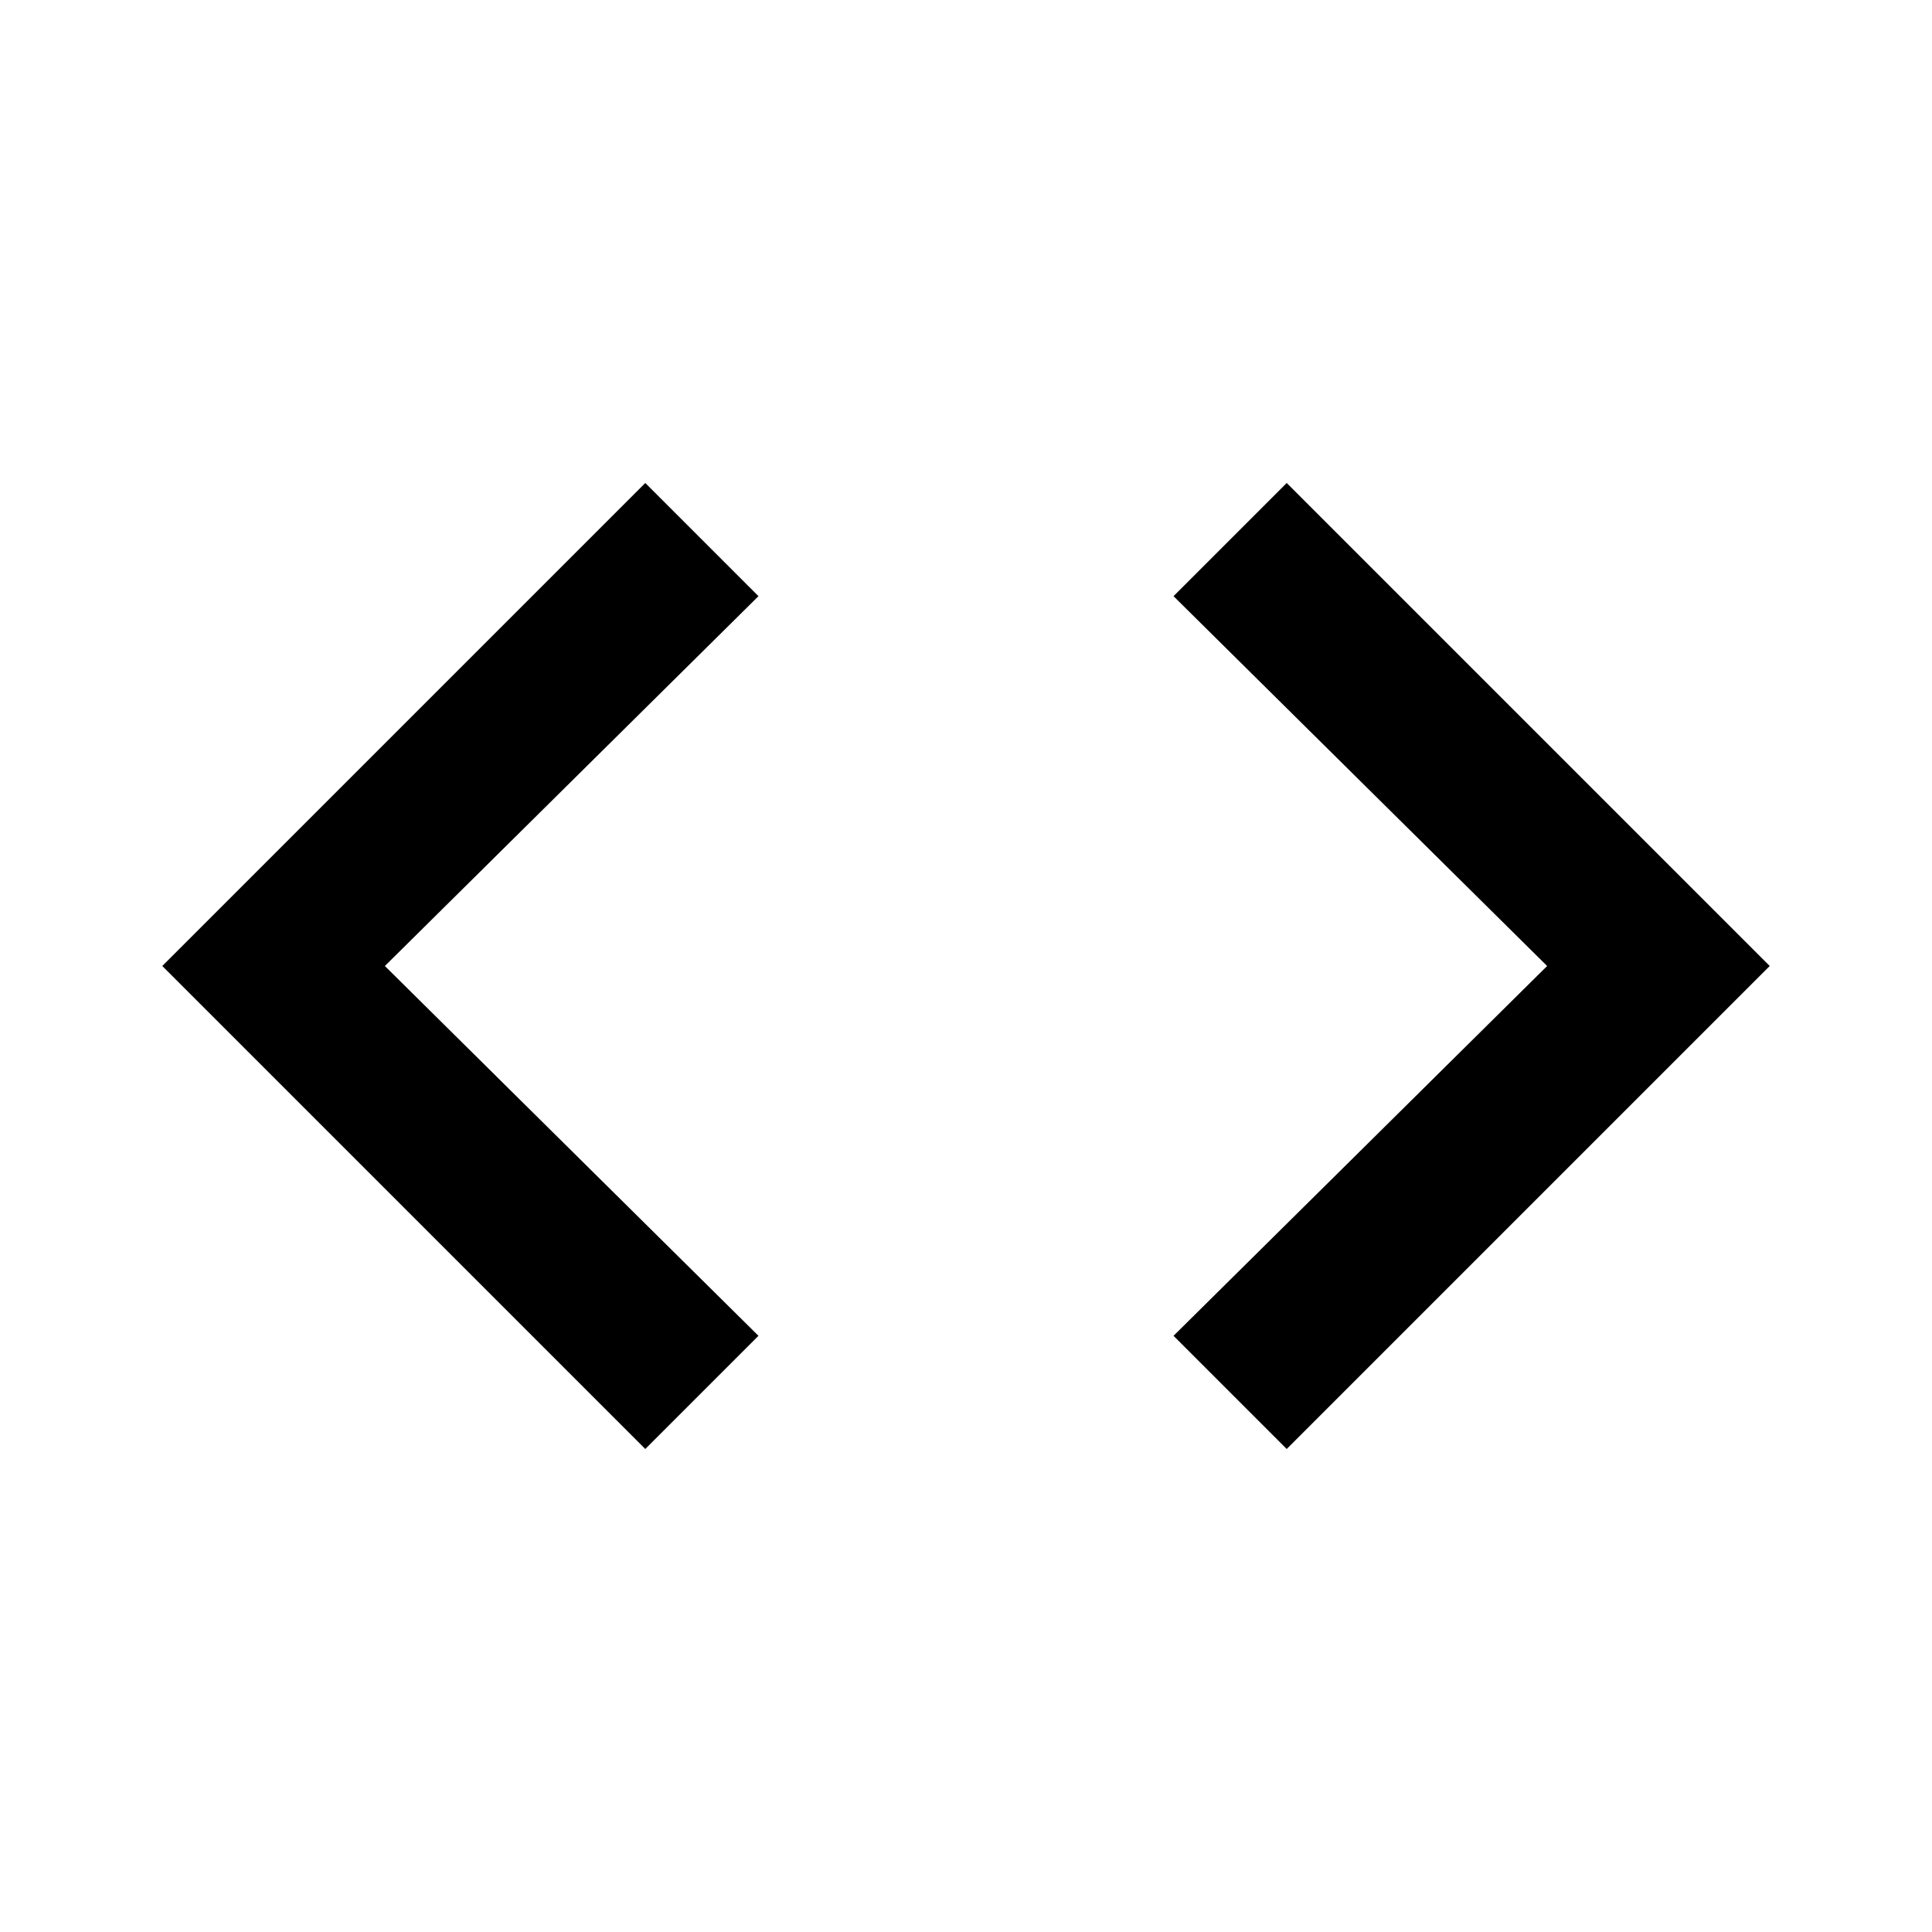
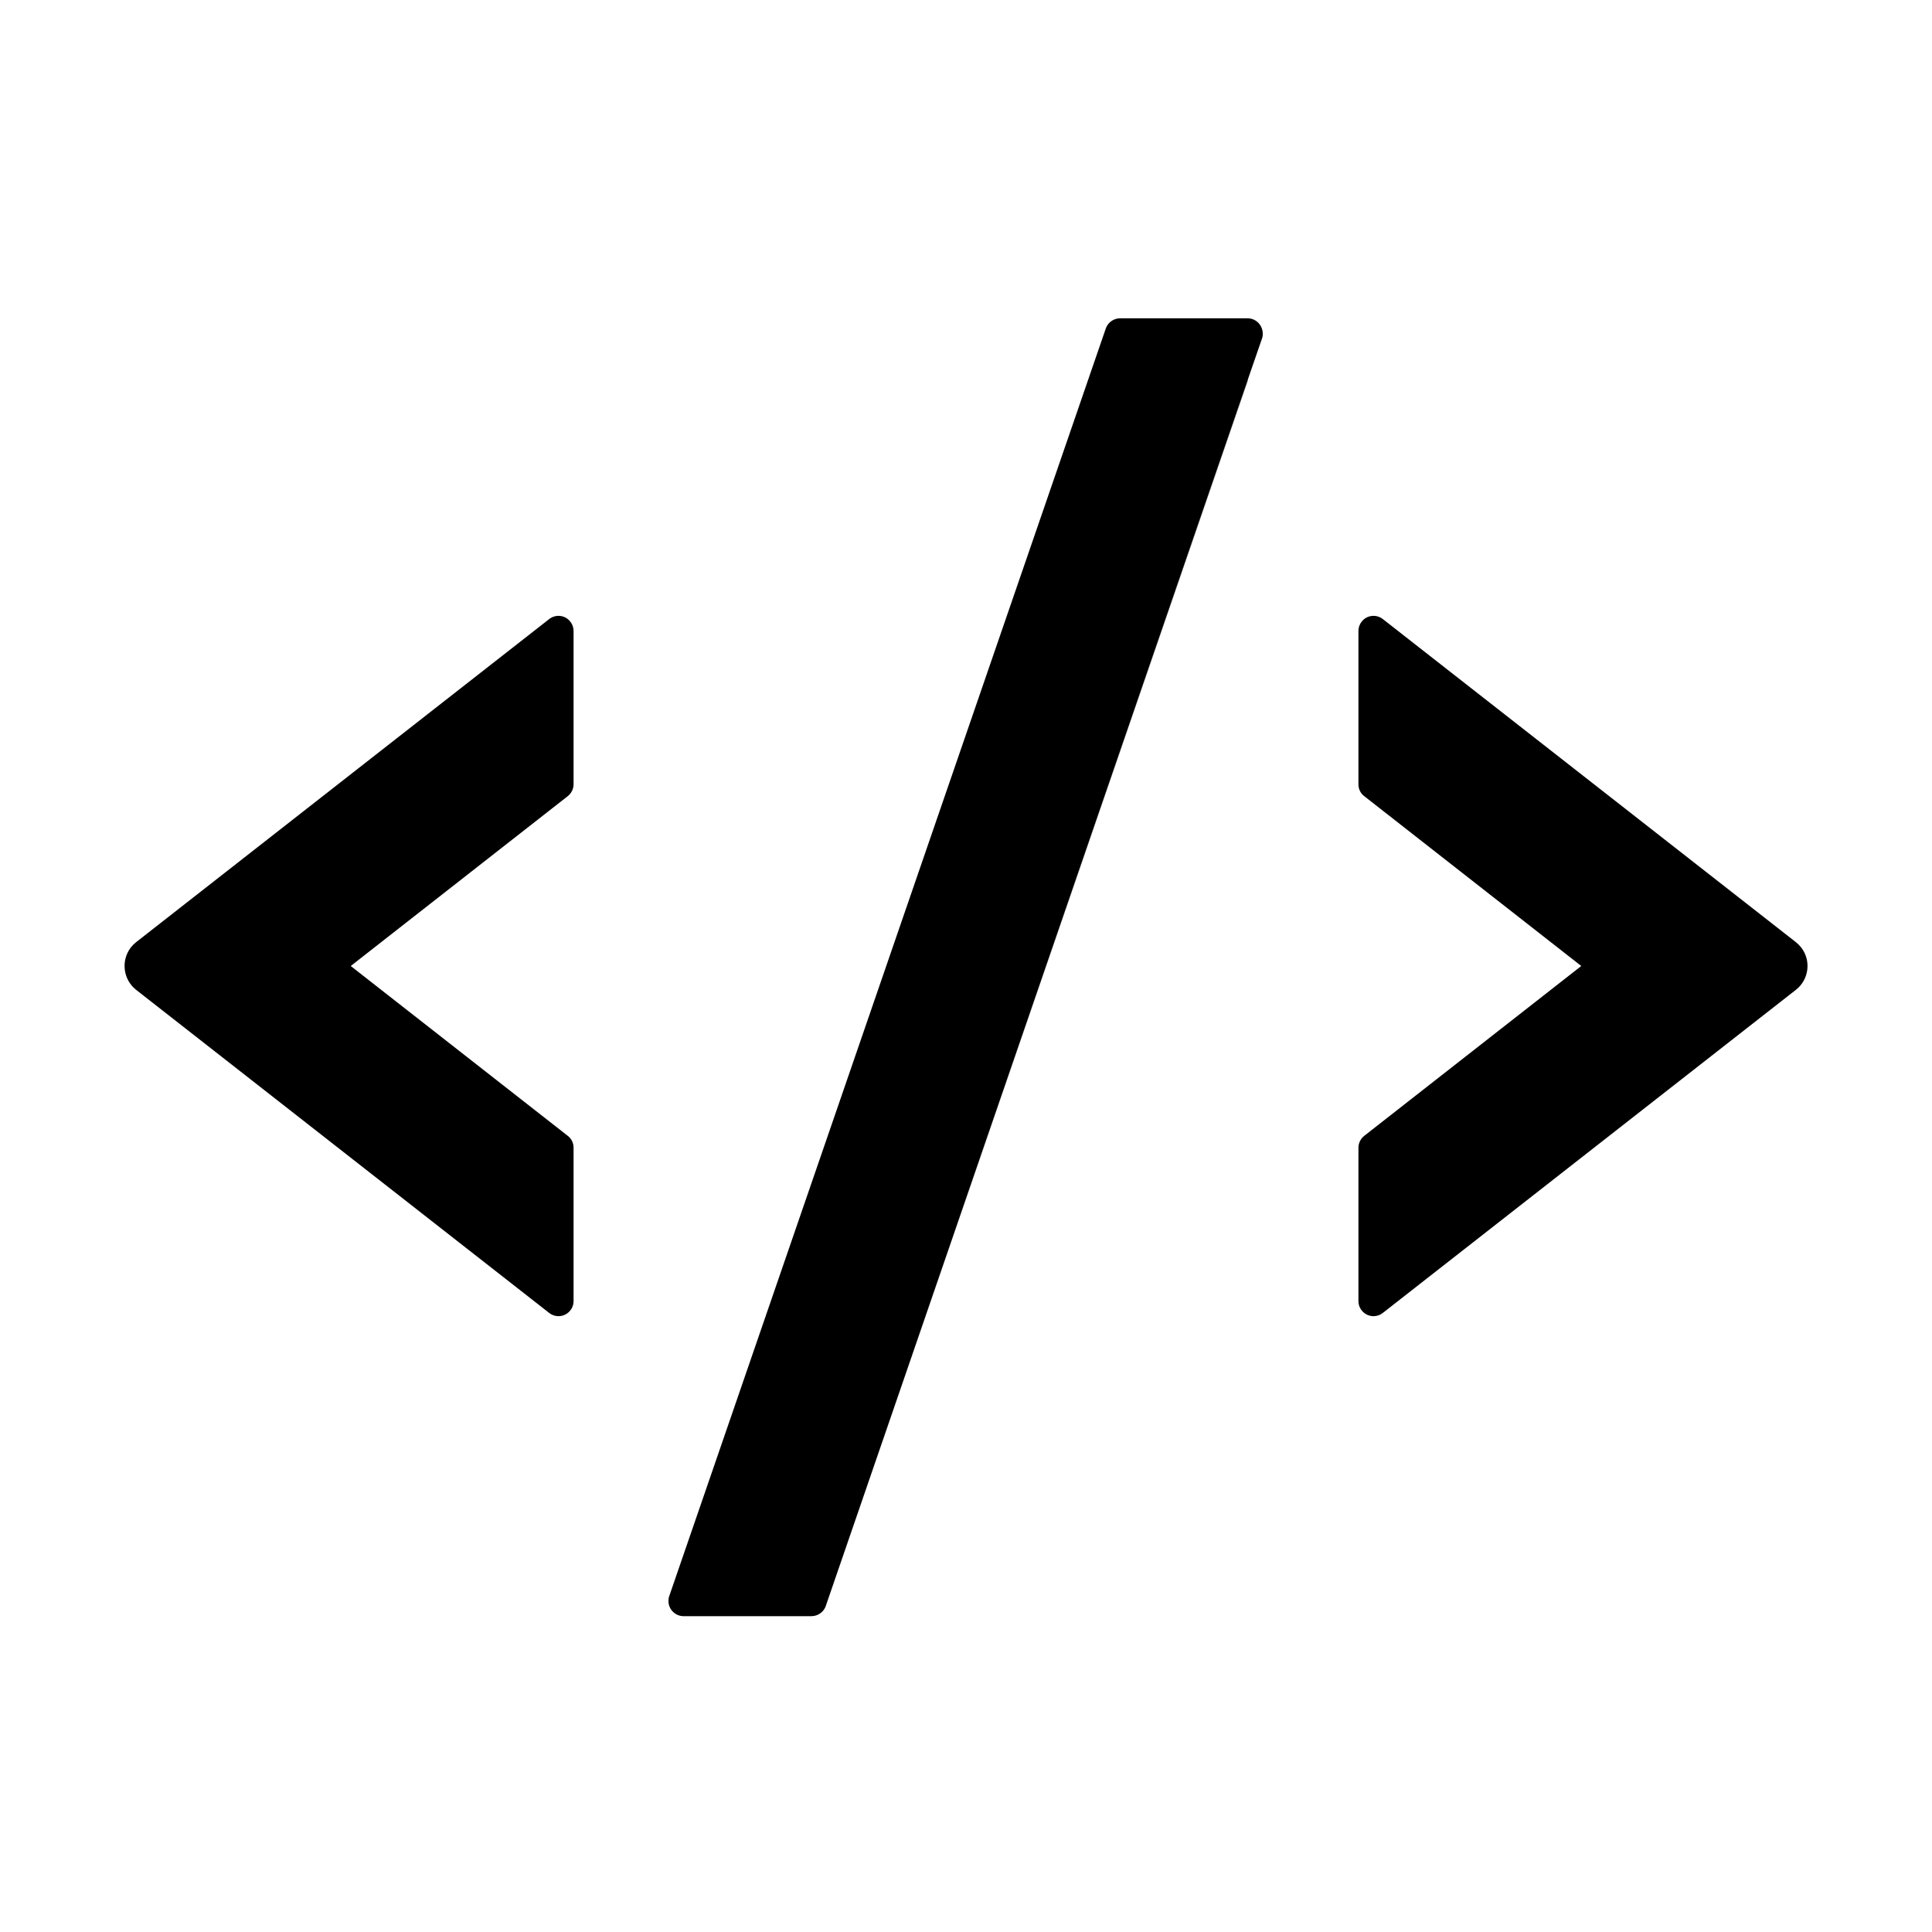
- <svg xmlns="http://www.w3.org/2000/svg" t="1560680094422" class="icon" style="" viewBox="0 0 1024 1024" version="1.1" p-id="6185" width="200" height="200">
+ <svg xmlns="http://www.w3.org/2000/svg" t="1591779208015" class="icon" viewBox="0 0 1024 1024" version="1.1" p-id="13142" width="200" height="200">
  <defs>
    <style type="text/css" />
  </defs>
-   <path d="M621.995 708.011l198.016-196.011-198.016-196.011 59.989-59.989 256 256-256 256zM402.005 708.011l-59.989 59.989-256-256 256-256 59.989 59.989-198.016 196.011z" p-id="6186" />
+   <path d="M438.4 849.1l222.7-646.7c0.2-0.5 0.3-1.1 0.4-1.6L438.4 849.1z" p-id="13143" />
+   <path d="M661.2 168.7h-67.5c-3.4 0-6.5 2.2-7.6 5.4L354.7 846c-0.3 0.8-0.4 1.7-0.4 2.6 0 4.4 3.6 8 8 8h67.8c3.4 0 6.5-2.2 7.6-5.4l0.7-2.1 223.1-648.3 7.4-21.4c0.3-0.8 0.4-1.7 0.4-2.6-0.1-4.5-3.6-8.1-8.1-8.1zM954.6 502.1c-0.8-1-1.7-1.9-2.7-2.7l-219-171.3c-3.5-2.7-8.5-2.1-11.2 1.4-1.1 1.4-1.7 3.1-1.7 4.9v81.3c0 2.5 1.1 4.8 3.1 6.3l115 90-115 90c-1.9 1.5-3.1 3.8-3.1 6.3v81.3c0 4.4 3.6 8 8 8 1.8 0 3.5-0.6 4.9-1.7l219-171.3c6.9-5.4 8.2-15.5 2.7-22.5zM291.1 328.1l-219 171.3c-1 0.8-1.9 1.7-2.7 2.7-5.4 7-4.2 17 2.7 22.5l219 171.3c1.4 1.1 3.1 1.7 4.9 1.7 4.4 0 8-3.6 8-8v-81.3c0-2.5-1.1-4.8-3.1-6.3l-115-90 115-90c1.9-1.5 3.1-3.8 3.1-6.3v-81.3c0-1.8-0.6-3.5-1.7-4.9-2.7-3.5-7.7-4.1-11.2-1.4z" p-id="13144" />
</svg>
